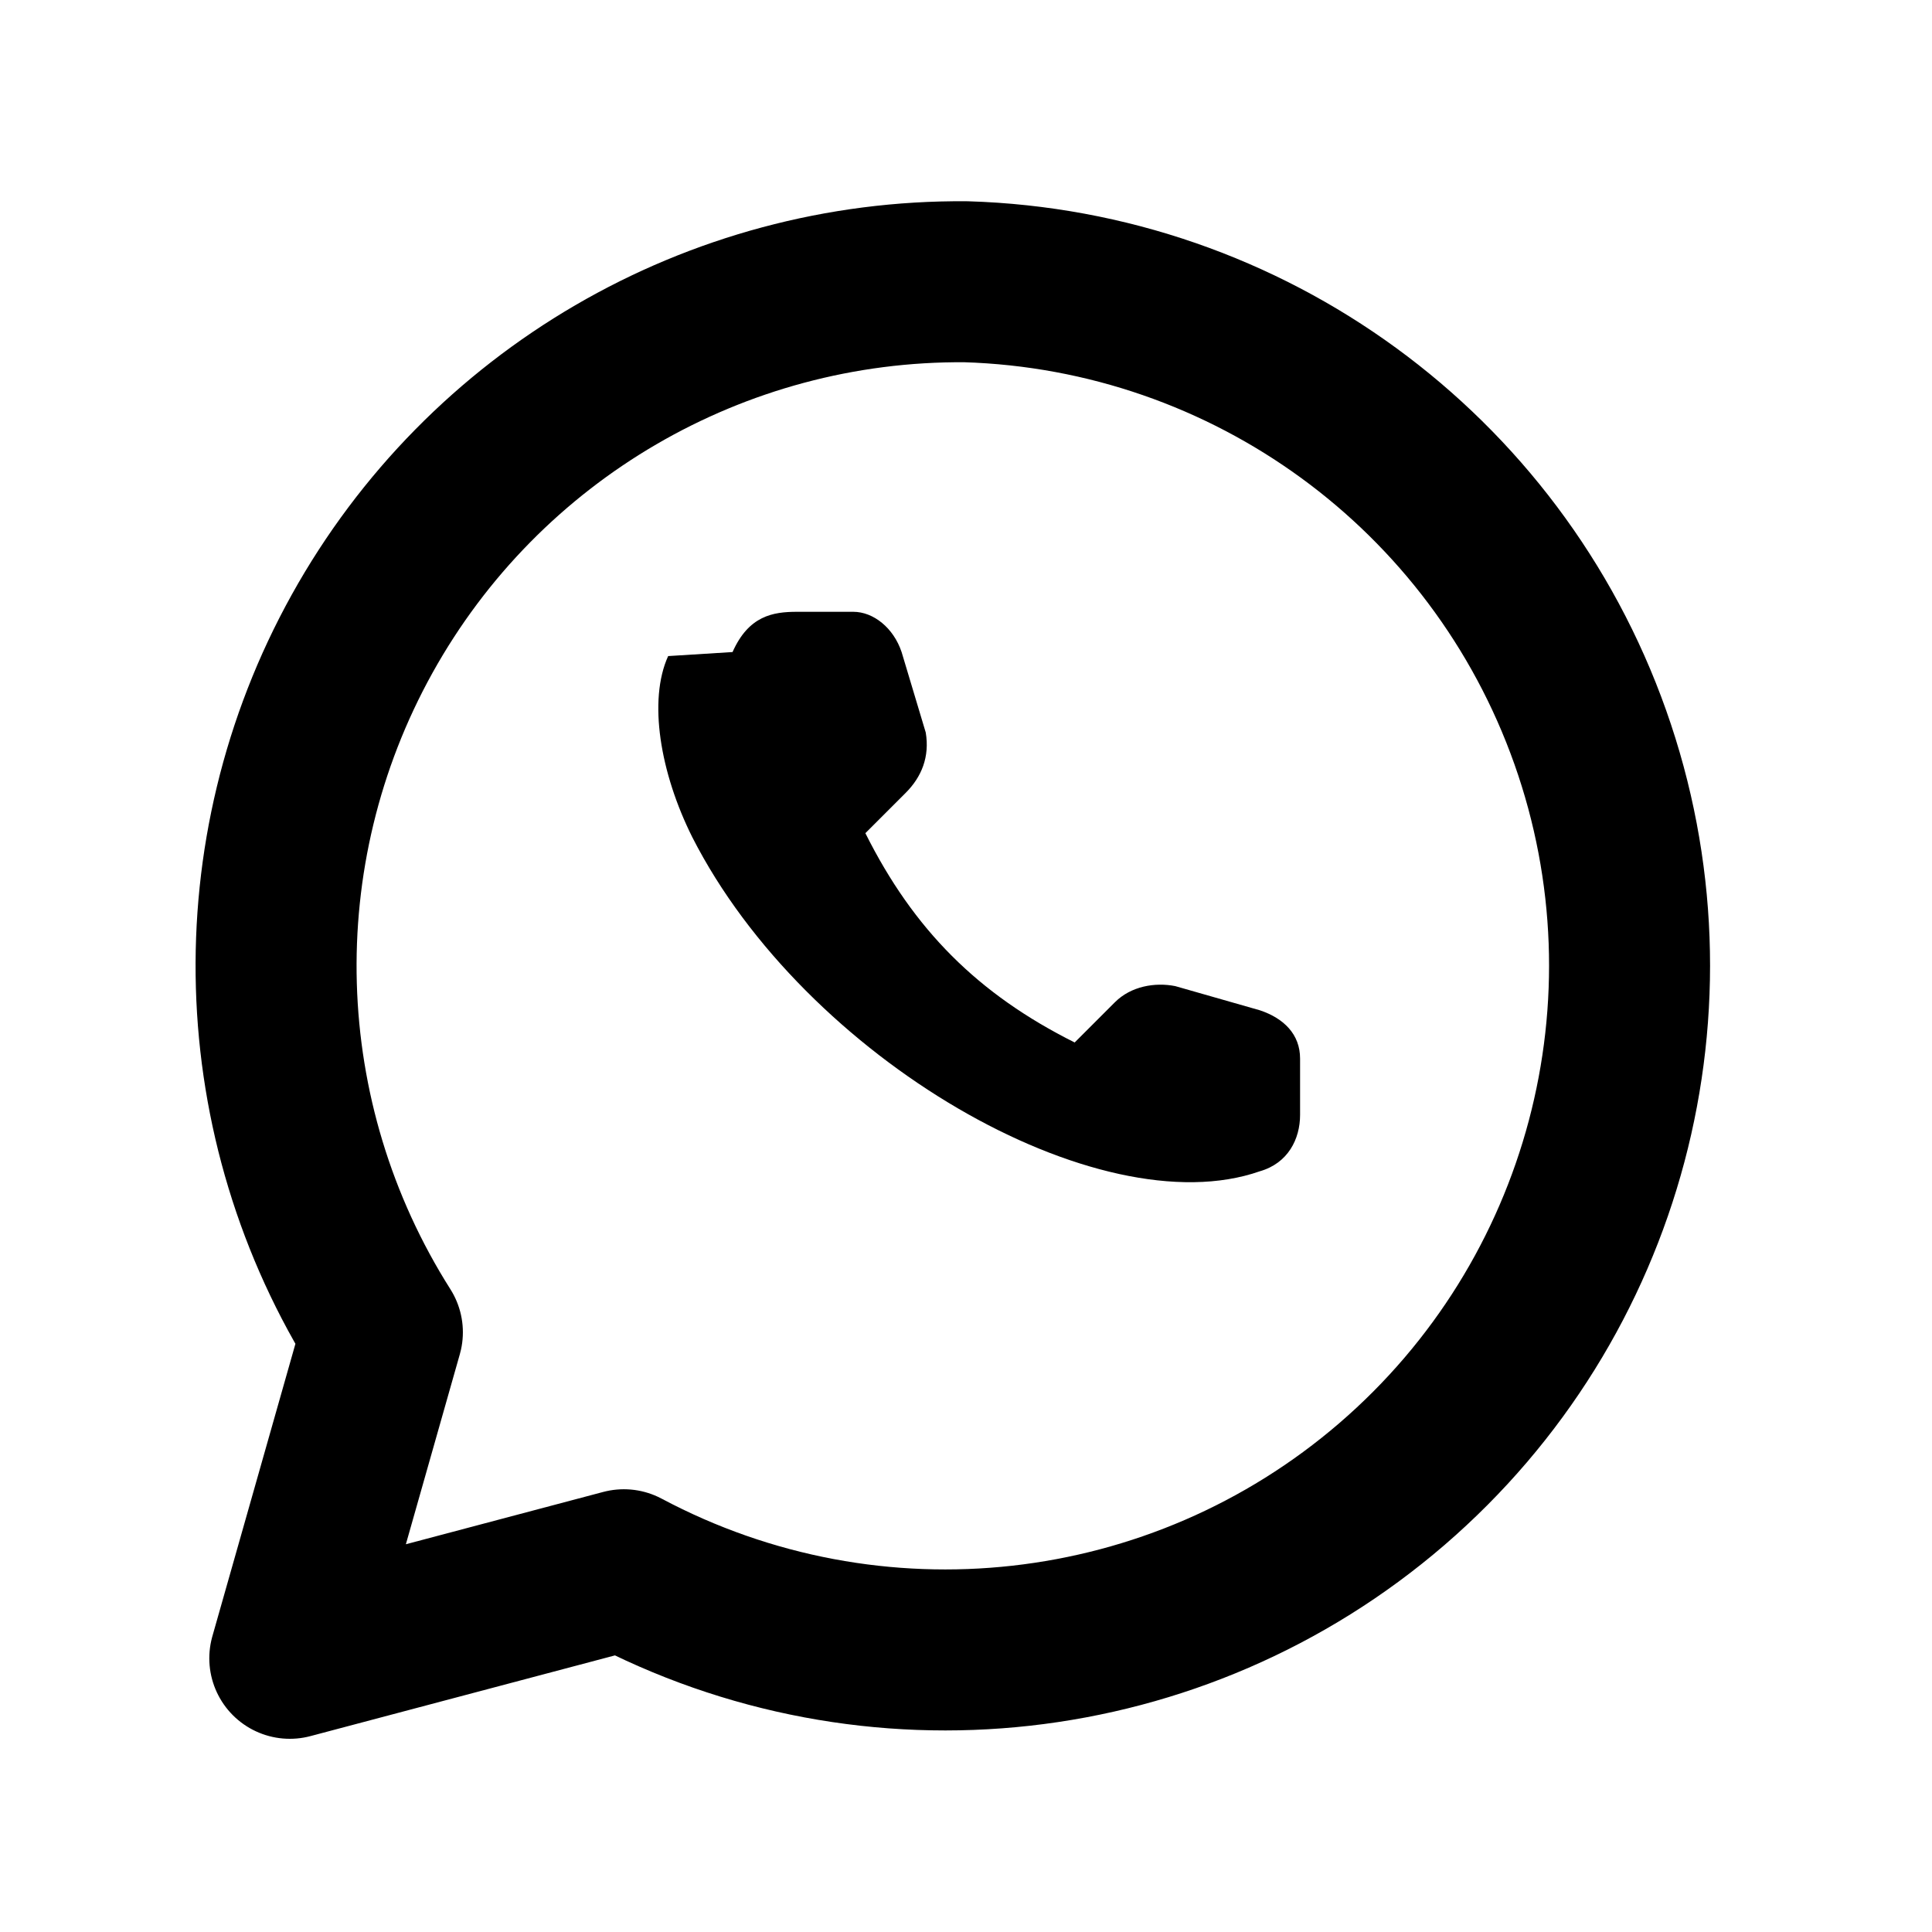
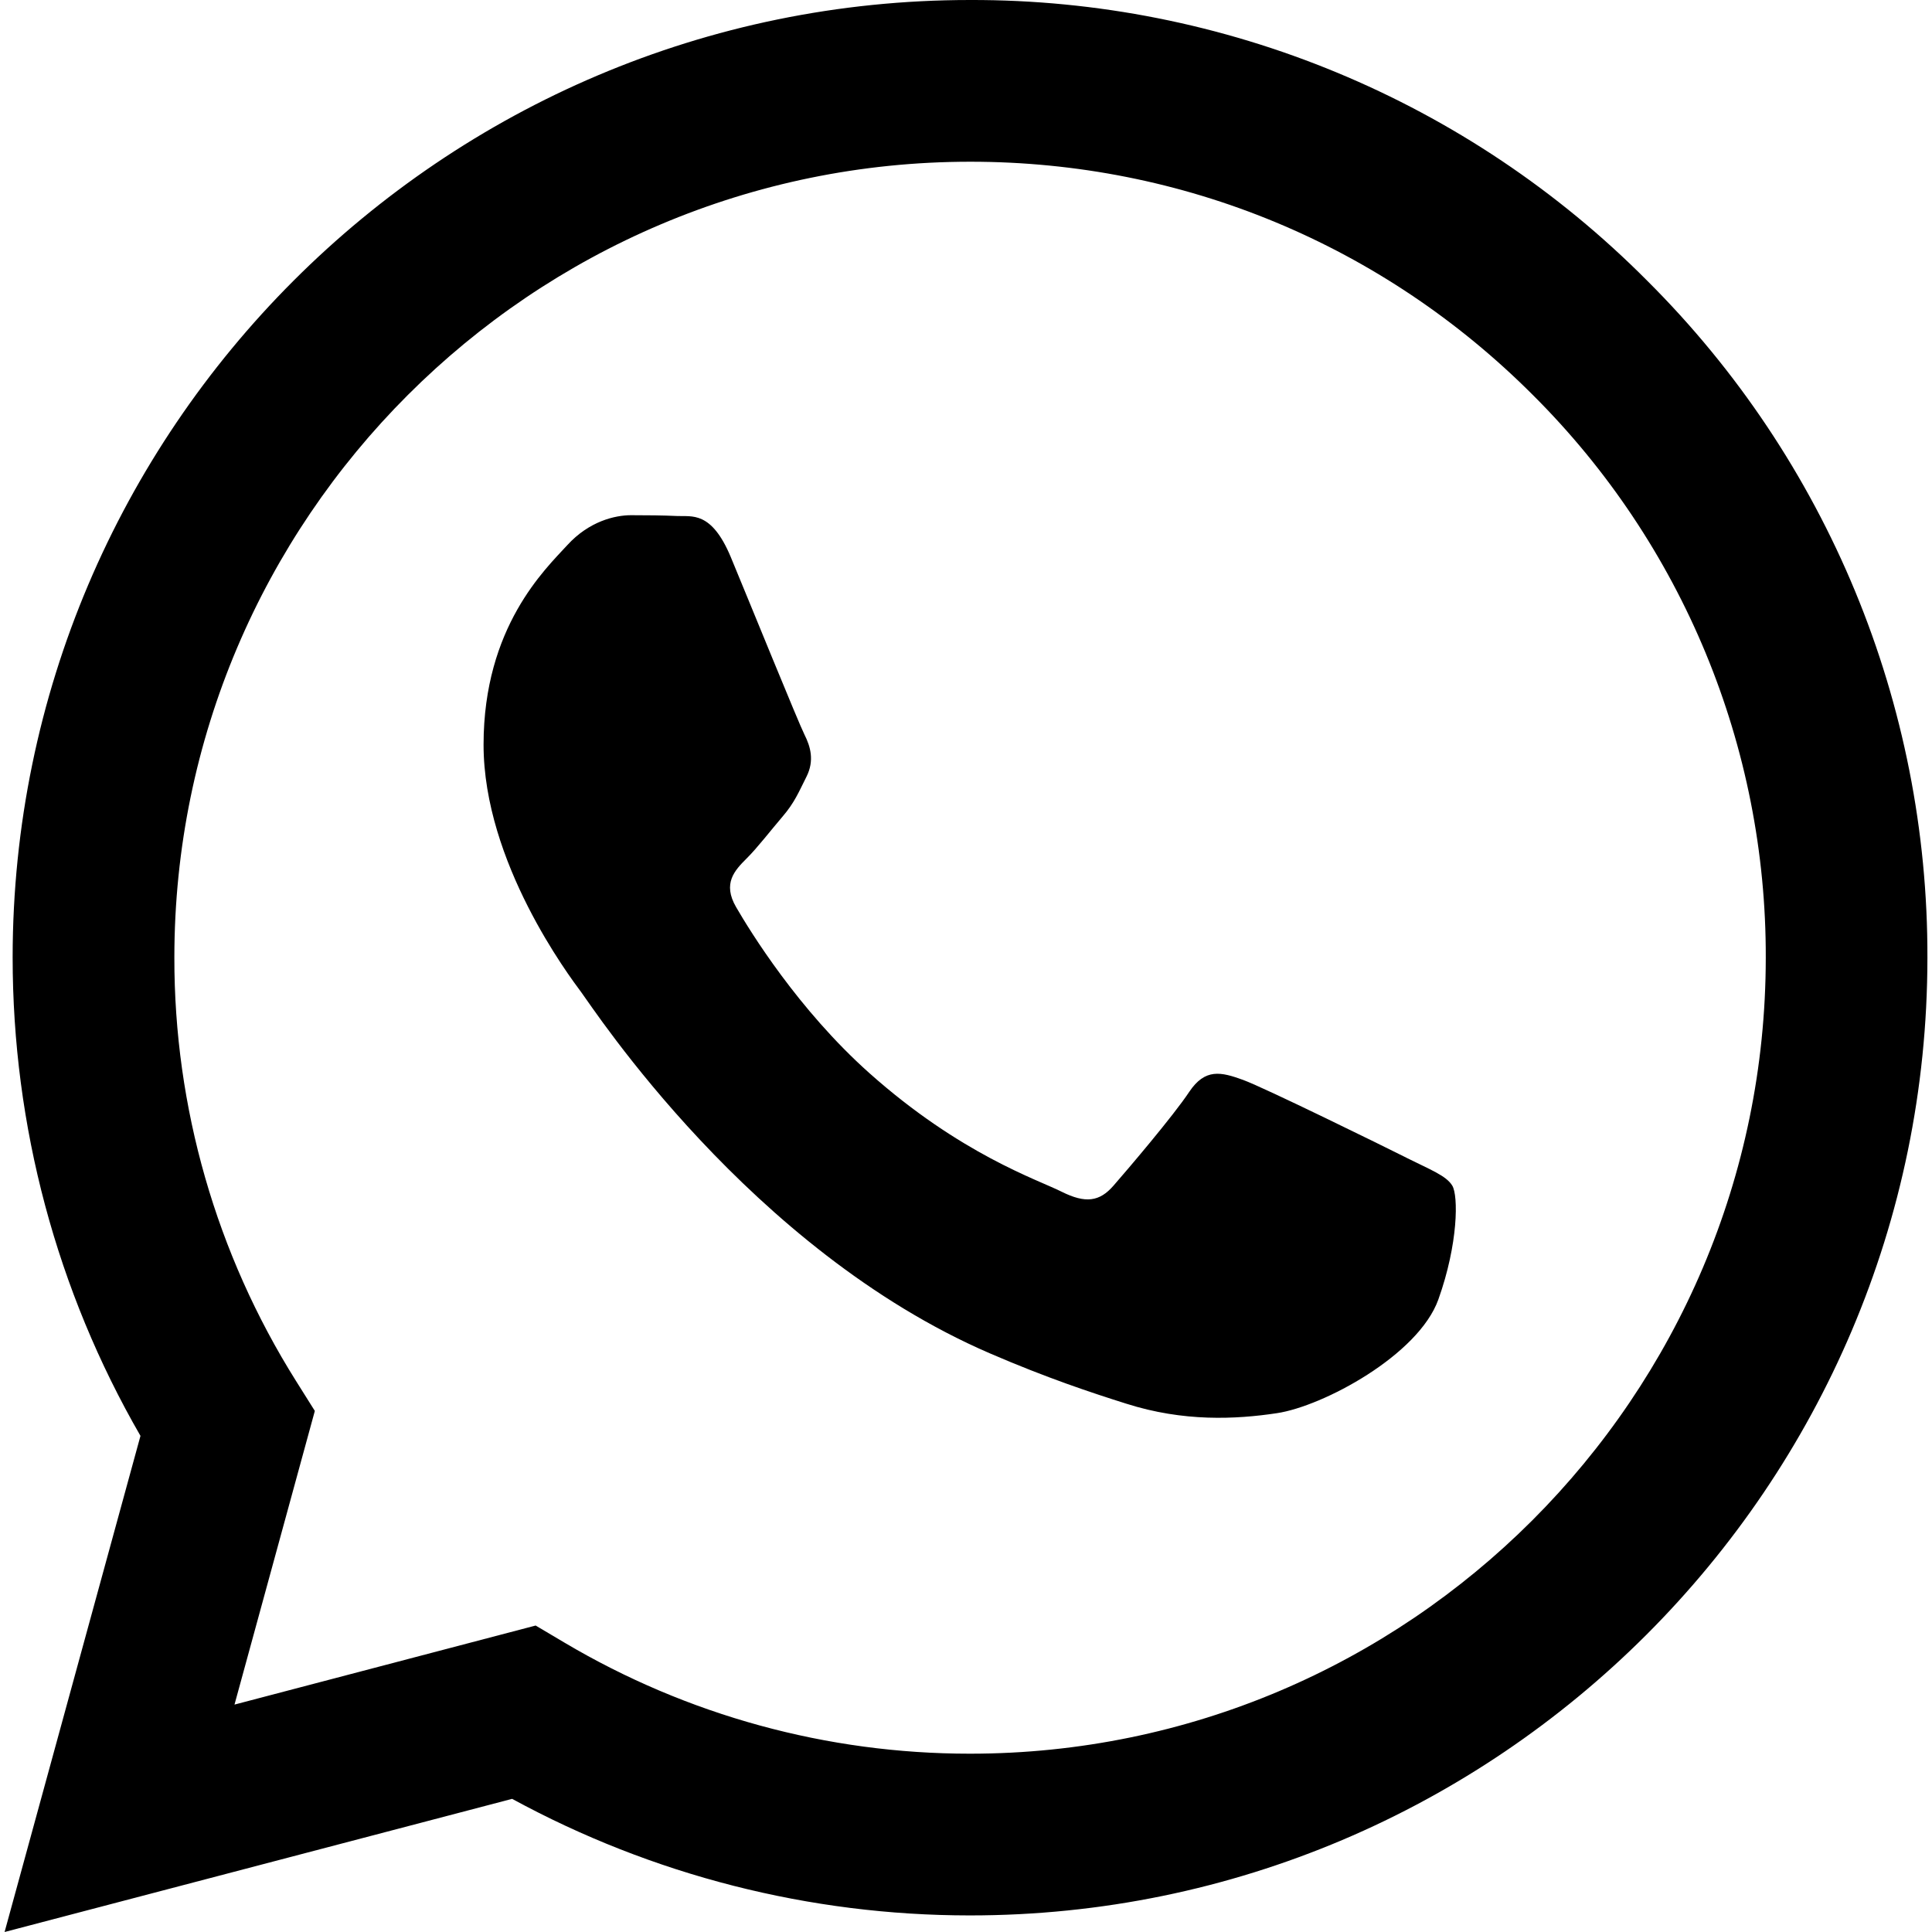
- <svg xmlns="http://www.w3.org/2000/svg" width="24" height="24" viewBox="0 0 24 24" fill="none" stroke="currentColor" stroke-width="2" stroke-linecap="round" stroke-linejoin="round" aria-hidden="true">
-   <path d="M12 3.5a8.5 8.5 0 0 0-7.25 13.05L3.6 20.6l4.15-1.1A8.5 8.5 0 1 0 12 3.5Z" />
-   <path fill="currentColor" stroke="none" d="M9.1 8.1c.2-.45.5-.5.8-.5h.7c.25 0 .5.2.6.5l.3 1c.05.3-.05.55-.25.75l-.5.5c.6 1.2 1.4 2 2.6 2.6l.5-.5c.2-.2.5-.25.75-.2l1.05.3c.3.1.5.3.5.6v.7c0 .3-.15.6-.5.7-2 .7-5.65-1.4-7.05-4.15-.4-.8-.55-1.7-.3-2.25Z" />
+ <svg xmlns="http://www.w3.org/2000/svg" width="24" height="24" viewBox="0 0 24 24" fill="currentColor" aria-hidden="true">
+   <path d="M17.472 14.382c-.297-.149-1.758-.867-2.03-.967-.273-.099-.471-.148-.67.15-.197.297-.767.966-.94 1.164-.173.199-.347.223-.644.075-.297-.15-1.255-.463-2.39-1.475-.883-.788-1.48-1.761-1.653-2.059-.173-.297-.018-.458.13-.606.134-.133.298-.347.446-.52.149-.174.198-.298.298-.497.099-.198.05-.371-.025-.52-.075-.149-.669-1.612-.916-2.207-.242-.579-.487-.5-.669-.51-.173-.008-.371-.01-.57-.01-.198 0-.52.074-.792.372-.272.297-1.04 1.016-1.04 2.479 0 1.462 1.065 2.875 1.213 3.074.149.198 2.096 3.2 5.077 4.487.709.306 1.262.489 1.694.625.712.227 1.36.195 1.871.118.571-.085 1.758-.719 2.006-1.413.248-.694.248-1.289.173-1.413-.074-.124-.272-.198-.57-.347m-5.421 7.403h-.004a9.87 9.87 0 01-5.031-1.378l-.361-.214-3.741.982.998-3.648-.235-.374a9.86 9.86 0 01-1.51-5.26c.001-5.45 4.436-9.884 9.888-9.884 2.64 0 5.122 1.03 6.988 2.898a9.825 9.825 0 012.893 6.994c-.003 5.45-4.437 9.884-9.885 9.884m8.413-18.297A11.815 11.815 0 0012.05 0C5.495 0 .16 5.335.157 11.892c0 2.096.547 4.142 1.588 5.945L.057 24l6.305-1.654a11.882 11.882 0 005.683 1.448h.005c6.554 0 11.89-5.335 11.893-11.893a11.821 11.821 0 00-3.48-8.413Z" />
</svg>
